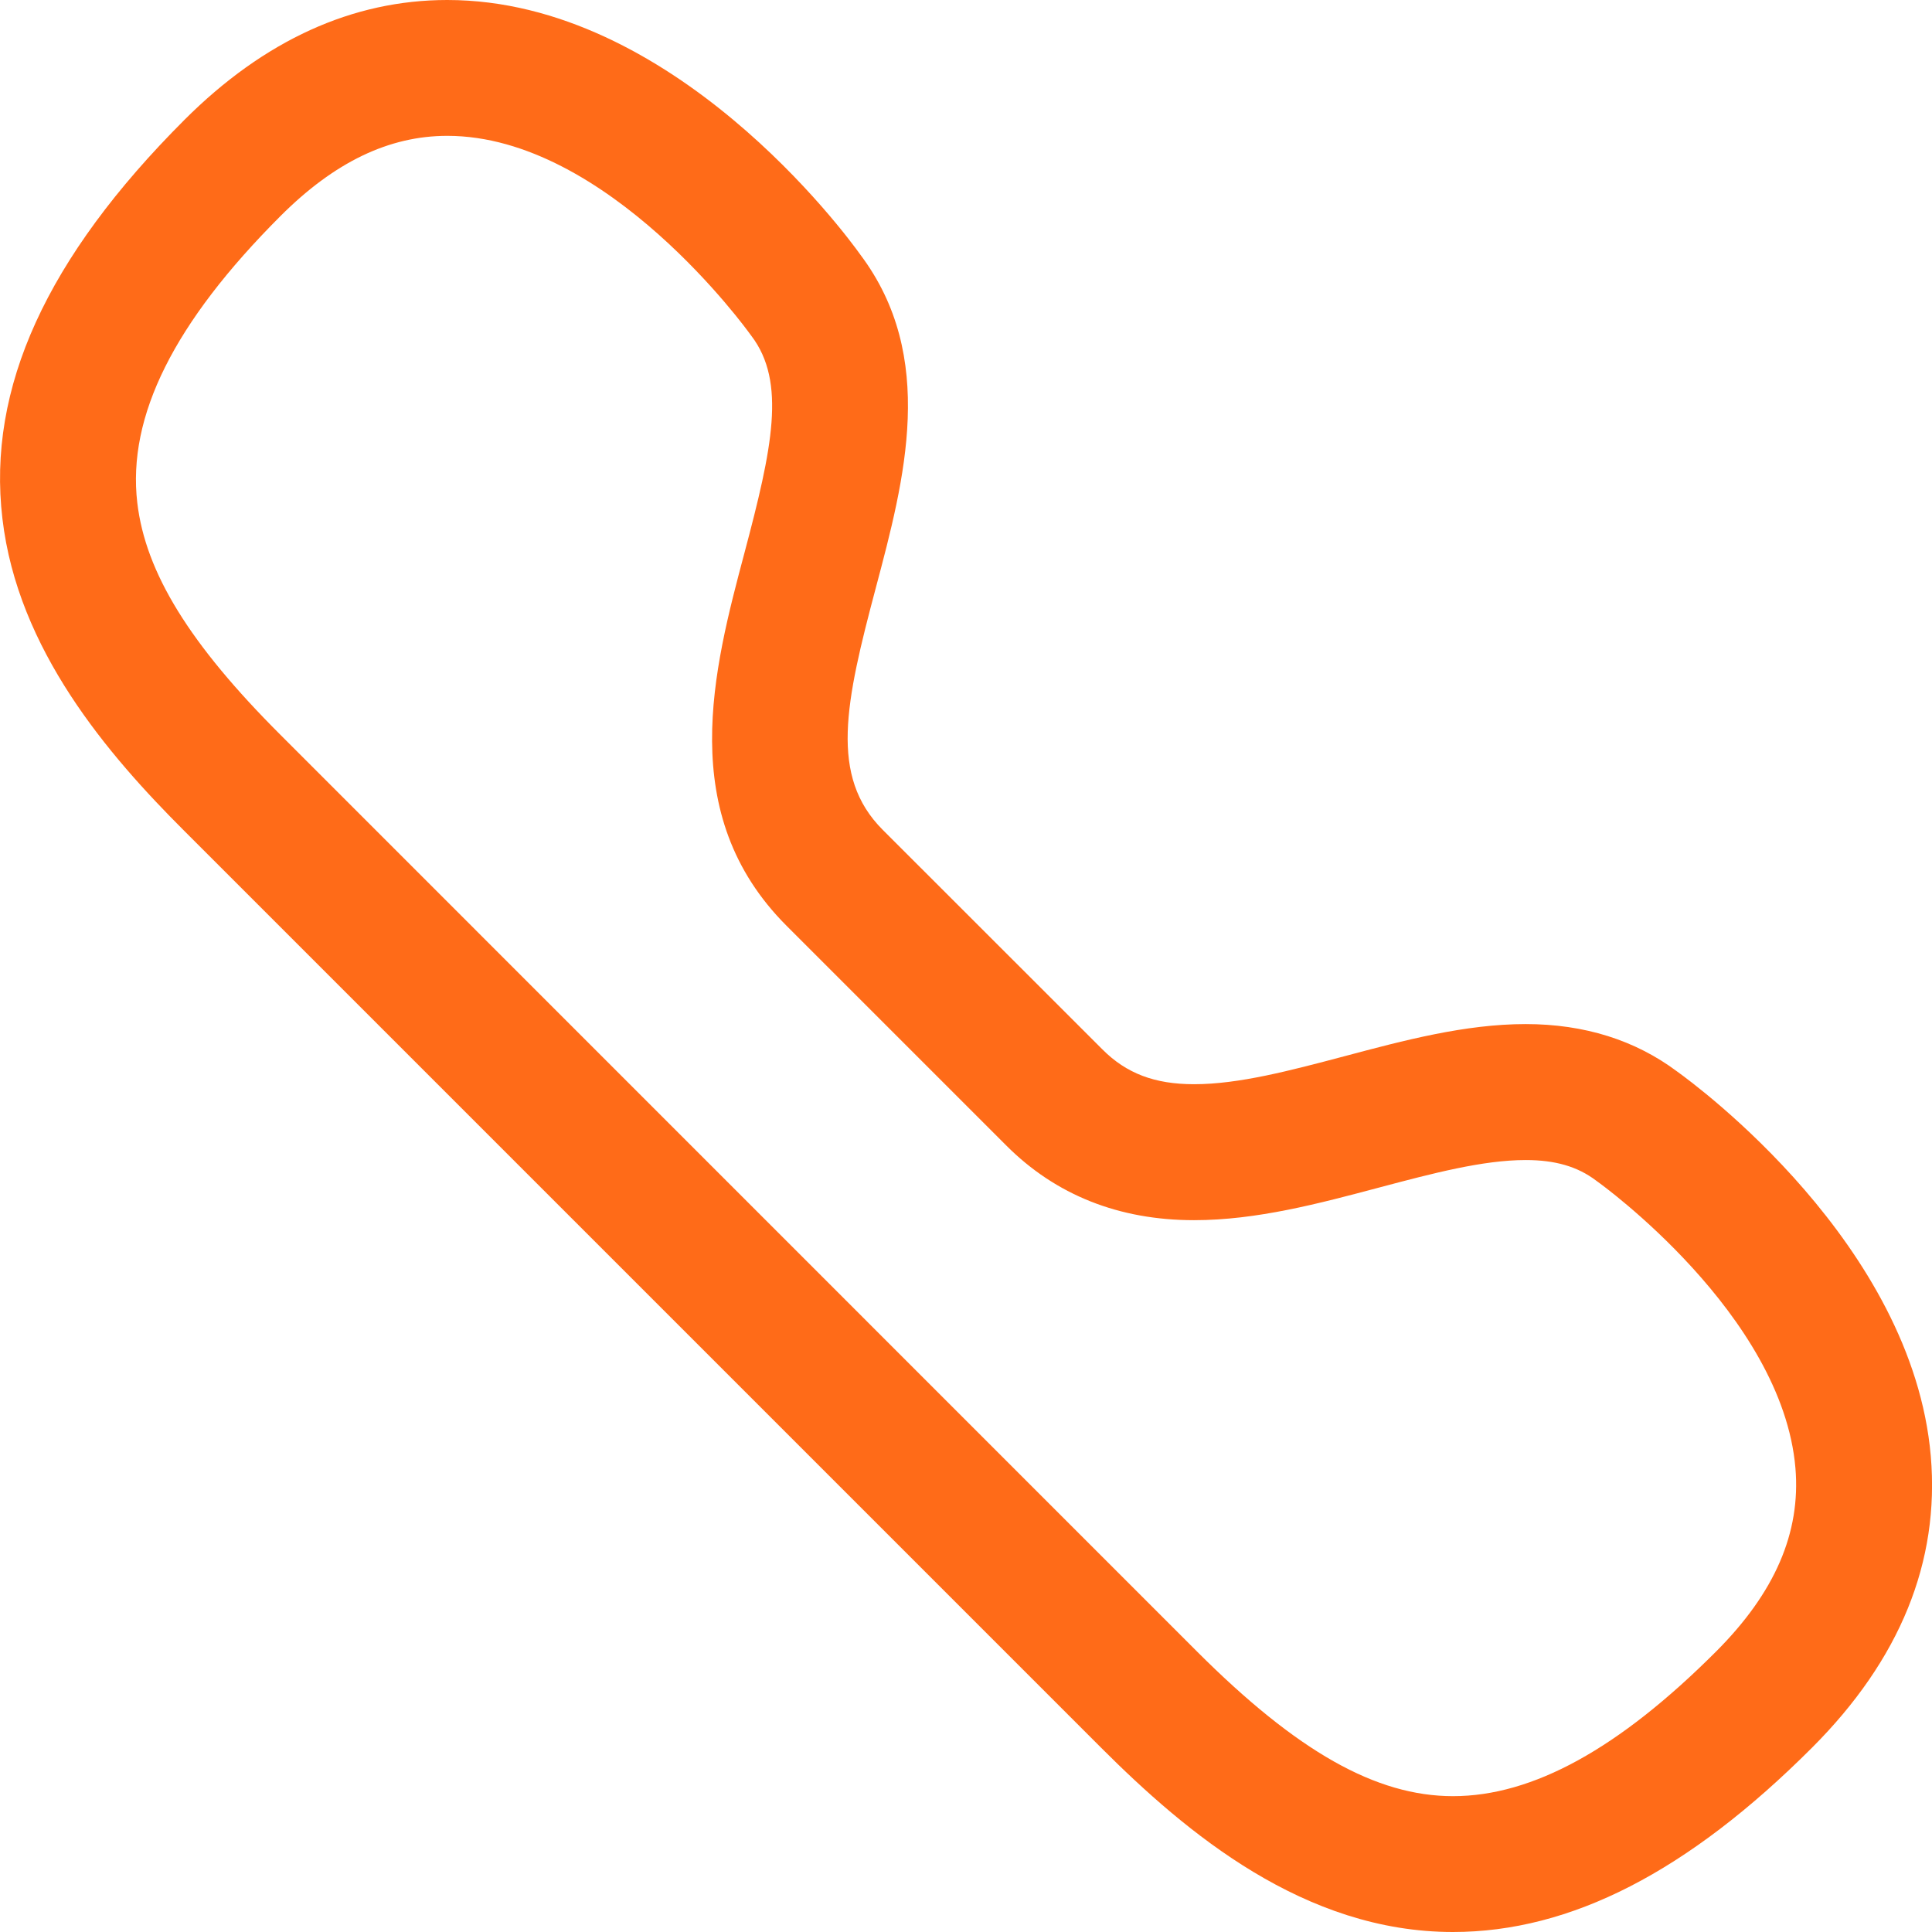
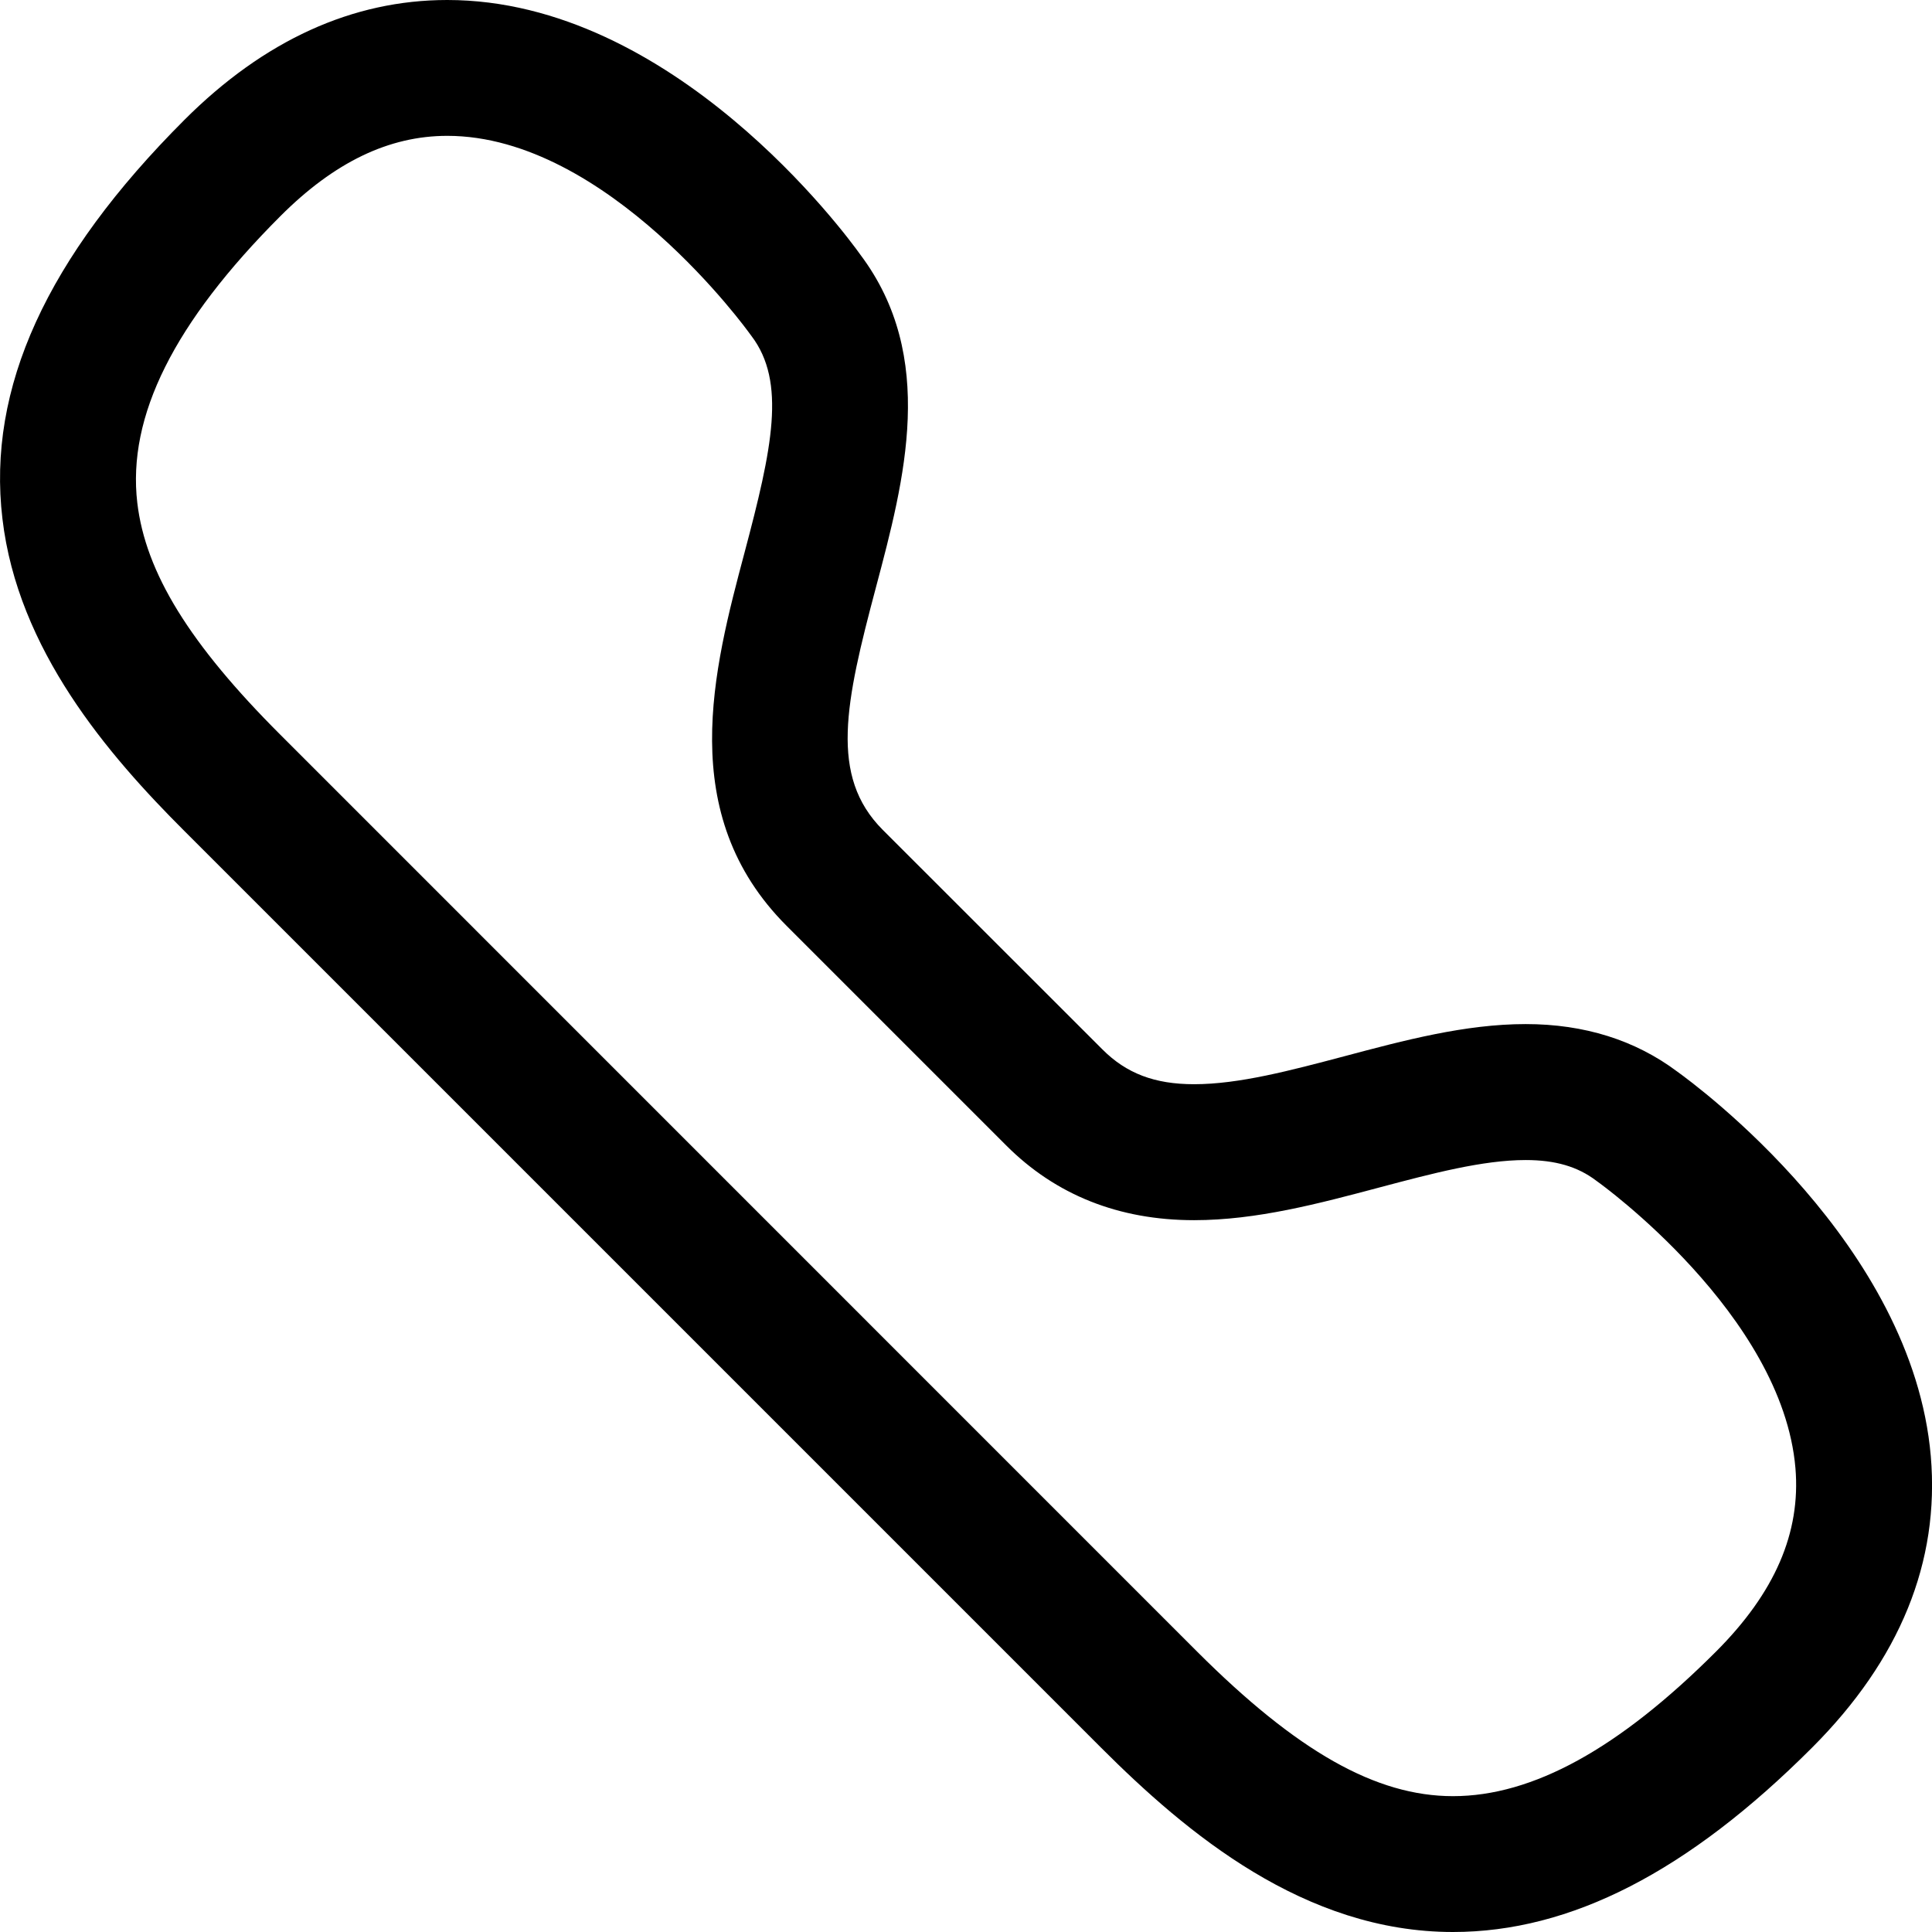
<svg xmlns="http://www.w3.org/2000/svg" width="16" height="16" viewBox="0 0 16 16" fill="none">
-   <path d="M12.033 16C10.803 16 9.829 15.184 9.118 14.473L1.527 6.882C0.892 6.248 0.147 5.38 0.02 4.295C-0.108 3.215 0.385 2.135 1.527 0.993C2.186 0.334 2.919 0 3.704 0C5.575 0 7.005 1.94 7.125 2.109C7.761 2.955 7.492 3.969 7.254 4.865C7 5.82 6.867 6.428 7.31 6.872L9.129 8.69C9.328 8.89 9.563 8.979 9.889 8.979C10.26 8.979 10.685 8.866 11.135 8.747C11.627 8.616 12.134 8.481 12.635 8.481C13.121 8.481 13.543 8.614 13.891 8.875C14.051 8.99 15.839 10.306 15.99 12.059C16.065 12.933 15.735 13.745 15.007 14.473C13.98 15.501 13.007 16 12.033 16ZM3.704 1.125C3.221 1.125 2.769 1.343 2.323 1.789C1.441 2.671 1.053 3.448 1.137 4.164C1.205 4.742 1.571 5.335 2.323 6.086L9.914 13.678C10.742 14.505 11.395 14.875 12.033 14.875C12.693 14.875 13.406 14.483 14.211 13.678C14.699 13.19 14.914 12.693 14.869 12.158C14.761 10.886 13.249 9.799 13.233 9.788C13.229 9.785 13.223 9.781 13.218 9.777C13.065 9.661 12.88 9.607 12.635 9.607C12.281 9.607 11.865 9.717 11.424 9.834C10.924 9.967 10.407 10.105 9.889 10.105C9.889 10.105 9.889 10.105 9.889 10.105C9.267 10.105 8.743 9.897 8.333 9.486L6.514 7.667C5.59 6.743 5.909 5.542 6.166 4.576C6.395 3.714 6.513 3.164 6.223 2.782C6.219 2.777 6.215 2.772 6.211 2.766C6.2 2.75 5.032 1.125 3.704 1.125Z" fill="#FF6B18" />
+   <path d="M12.033 16C10.803 16 9.829 15.184 9.118 14.473L1.527 6.882C0.892 6.248 0.147 5.38 0.02 4.295C-0.108 3.215 0.385 2.135 1.527 0.993C2.186 0.334 2.919 0 3.704 0C5.575 0 7.005 1.94 7.125 2.109C7.761 2.955 7.492 3.969 7.254 4.865C7 5.82 6.867 6.428 7.31 6.872L9.129 8.69C9.328 8.89 9.563 8.979 9.889 8.979C10.26 8.979 10.685 8.866 11.135 8.747C11.627 8.616 12.134 8.481 12.635 8.481C13.121 8.481 13.543 8.614 13.891 8.875C14.051 8.99 15.839 10.306 15.99 12.059C16.065 12.933 15.735 13.745 15.007 14.473C13.98 15.501 13.007 16 12.033 16ZM3.704 1.125C3.221 1.125 2.769 1.343 2.323 1.789C1.441 2.671 1.053 3.448 1.137 4.164C1.205 4.742 1.571 5.335 2.323 6.086L9.914 13.678C10.742 14.505 11.395 14.875 12.033 14.875C12.693 14.875 13.406 14.483 14.211 13.678C14.699 13.19 14.914 12.693 14.869 12.158C14.761 10.886 13.249 9.799 13.233 9.788C13.229 9.785 13.223 9.781 13.218 9.777C13.065 9.661 12.88 9.607 12.635 9.607C12.281 9.607 11.865 9.717 11.424 9.834C10.924 9.967 10.407 10.105 9.889 10.105C9.889 10.105 9.889 10.105 9.889 10.105C9.267 10.105 8.743 9.897 8.333 9.486L6.514 7.667C5.59 6.743 5.909 5.542 6.166 4.576C6.395 3.714 6.513 3.164 6.223 2.782C6.219 2.777 6.215 2.772 6.211 2.766C6.2 2.75 5.032 1.125 3.704 1.125Z" fill="#000" />
</svg>
